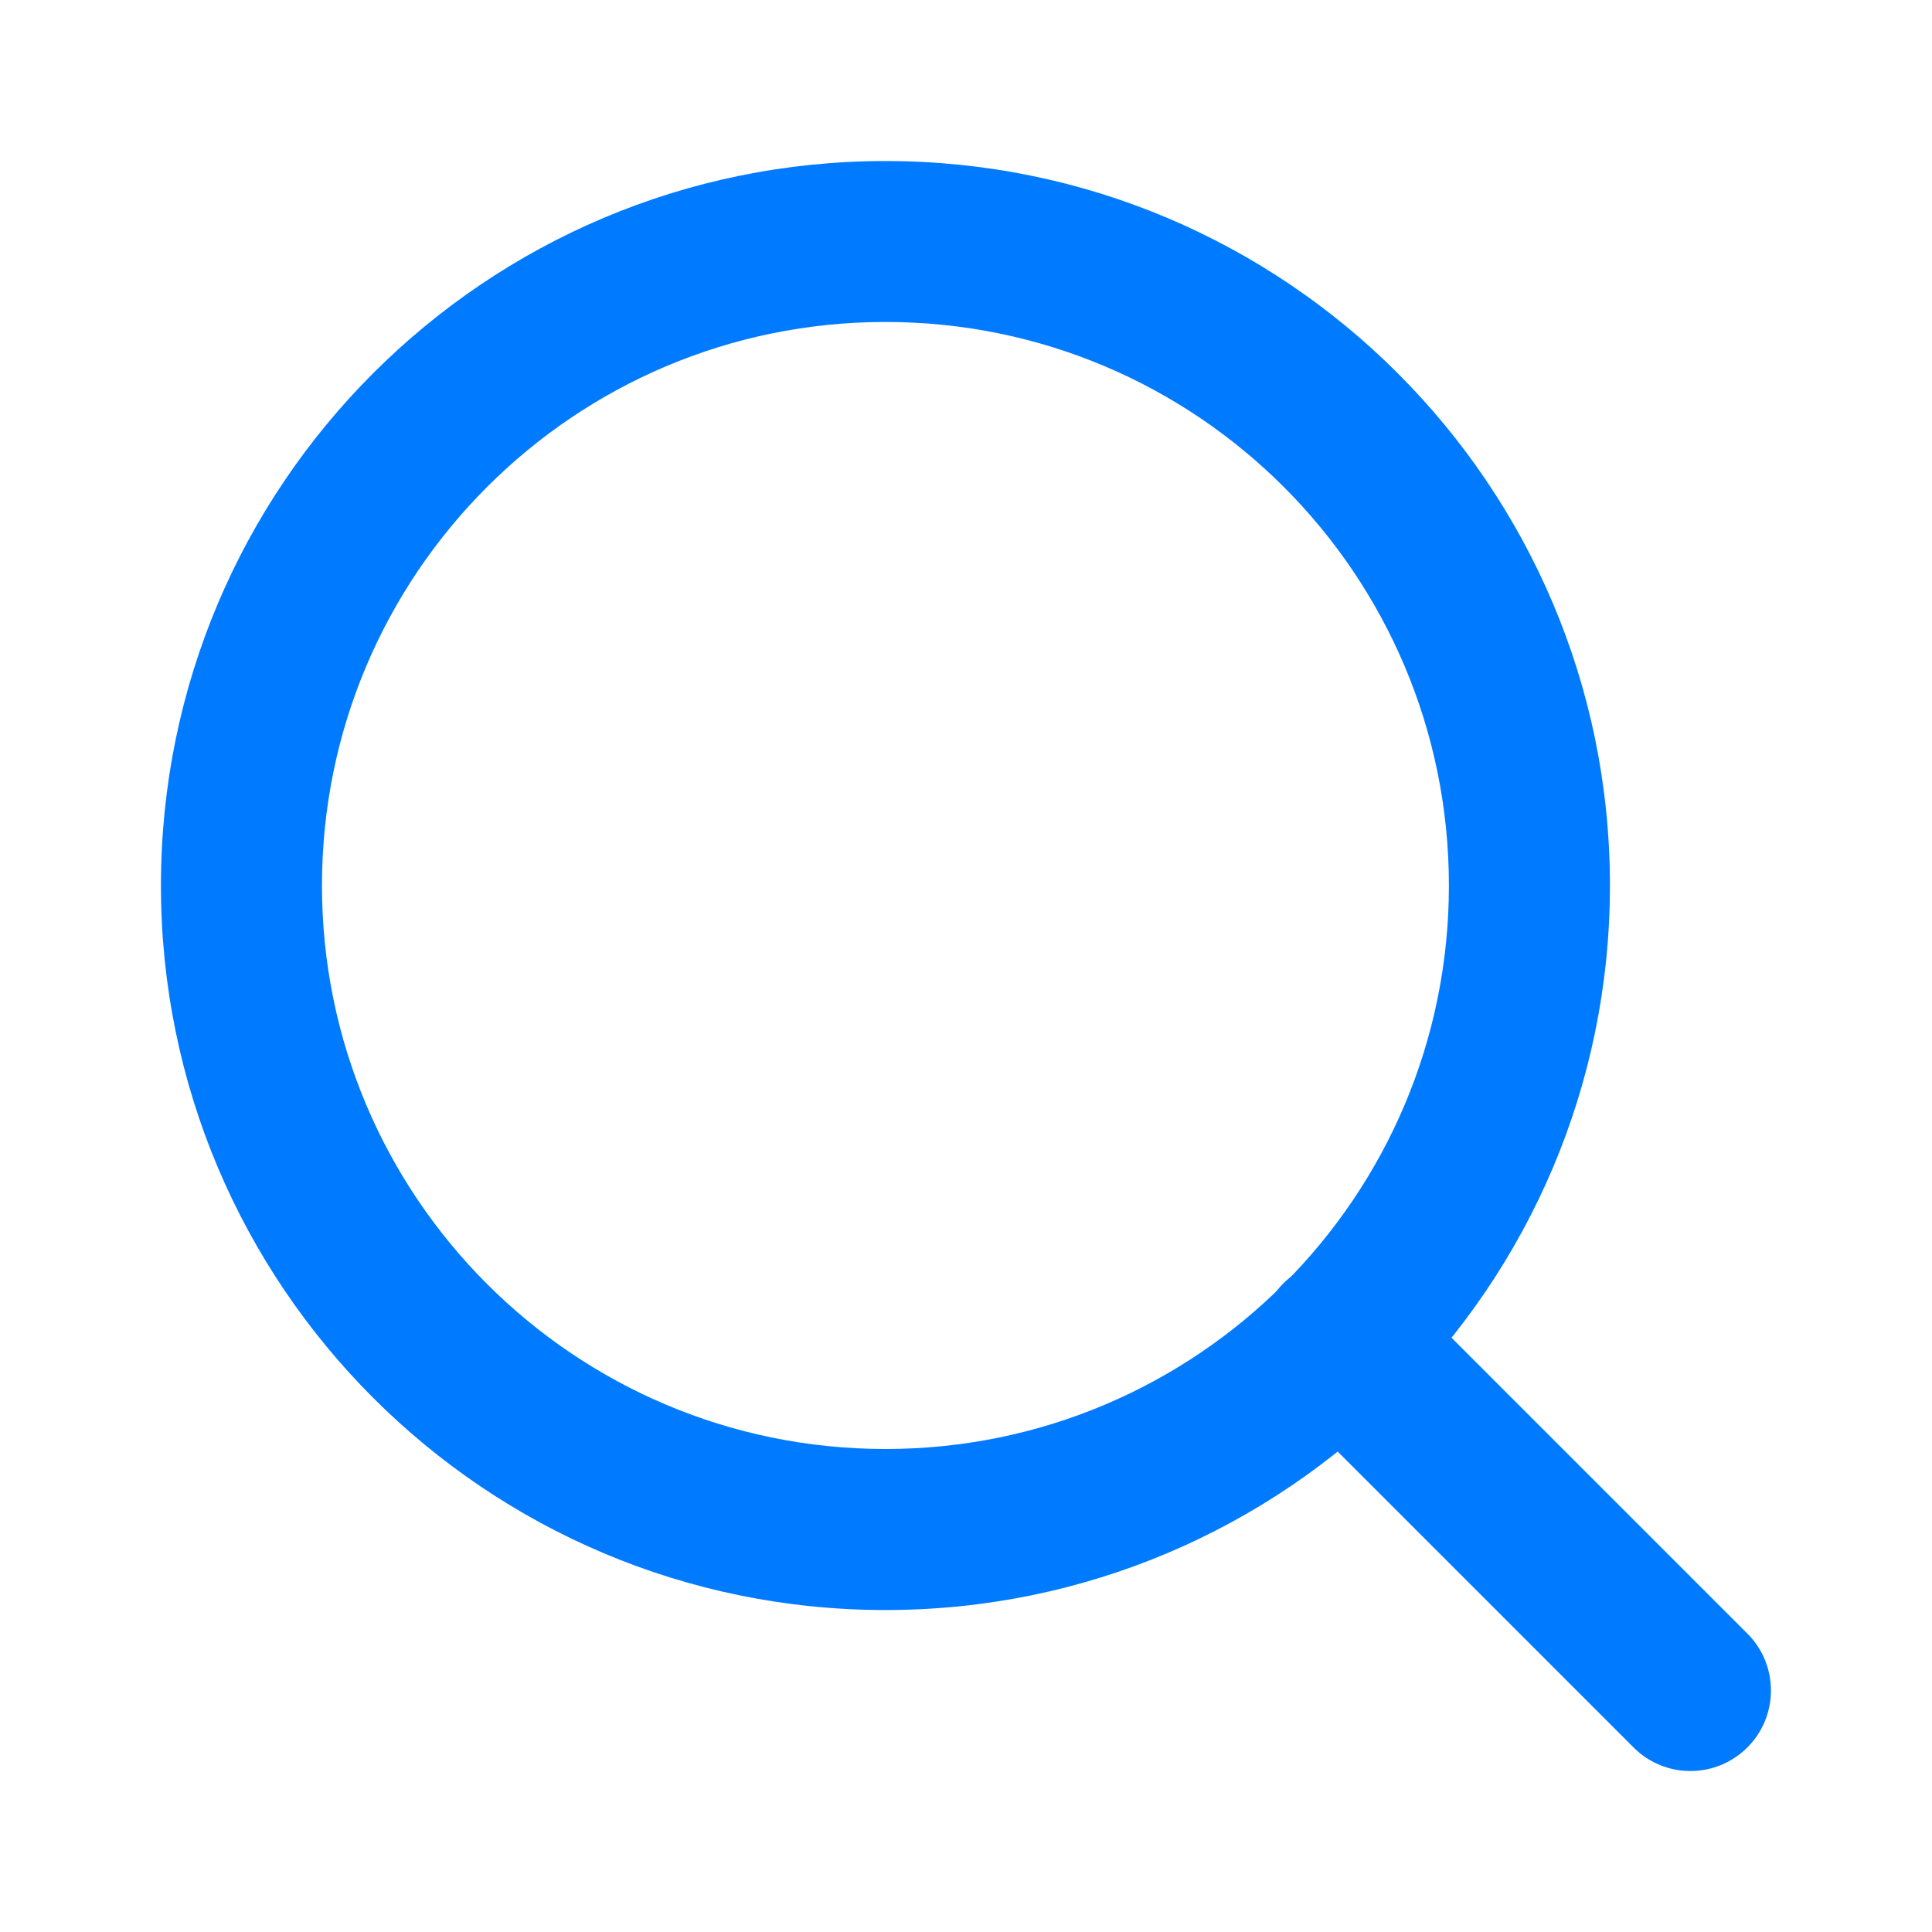
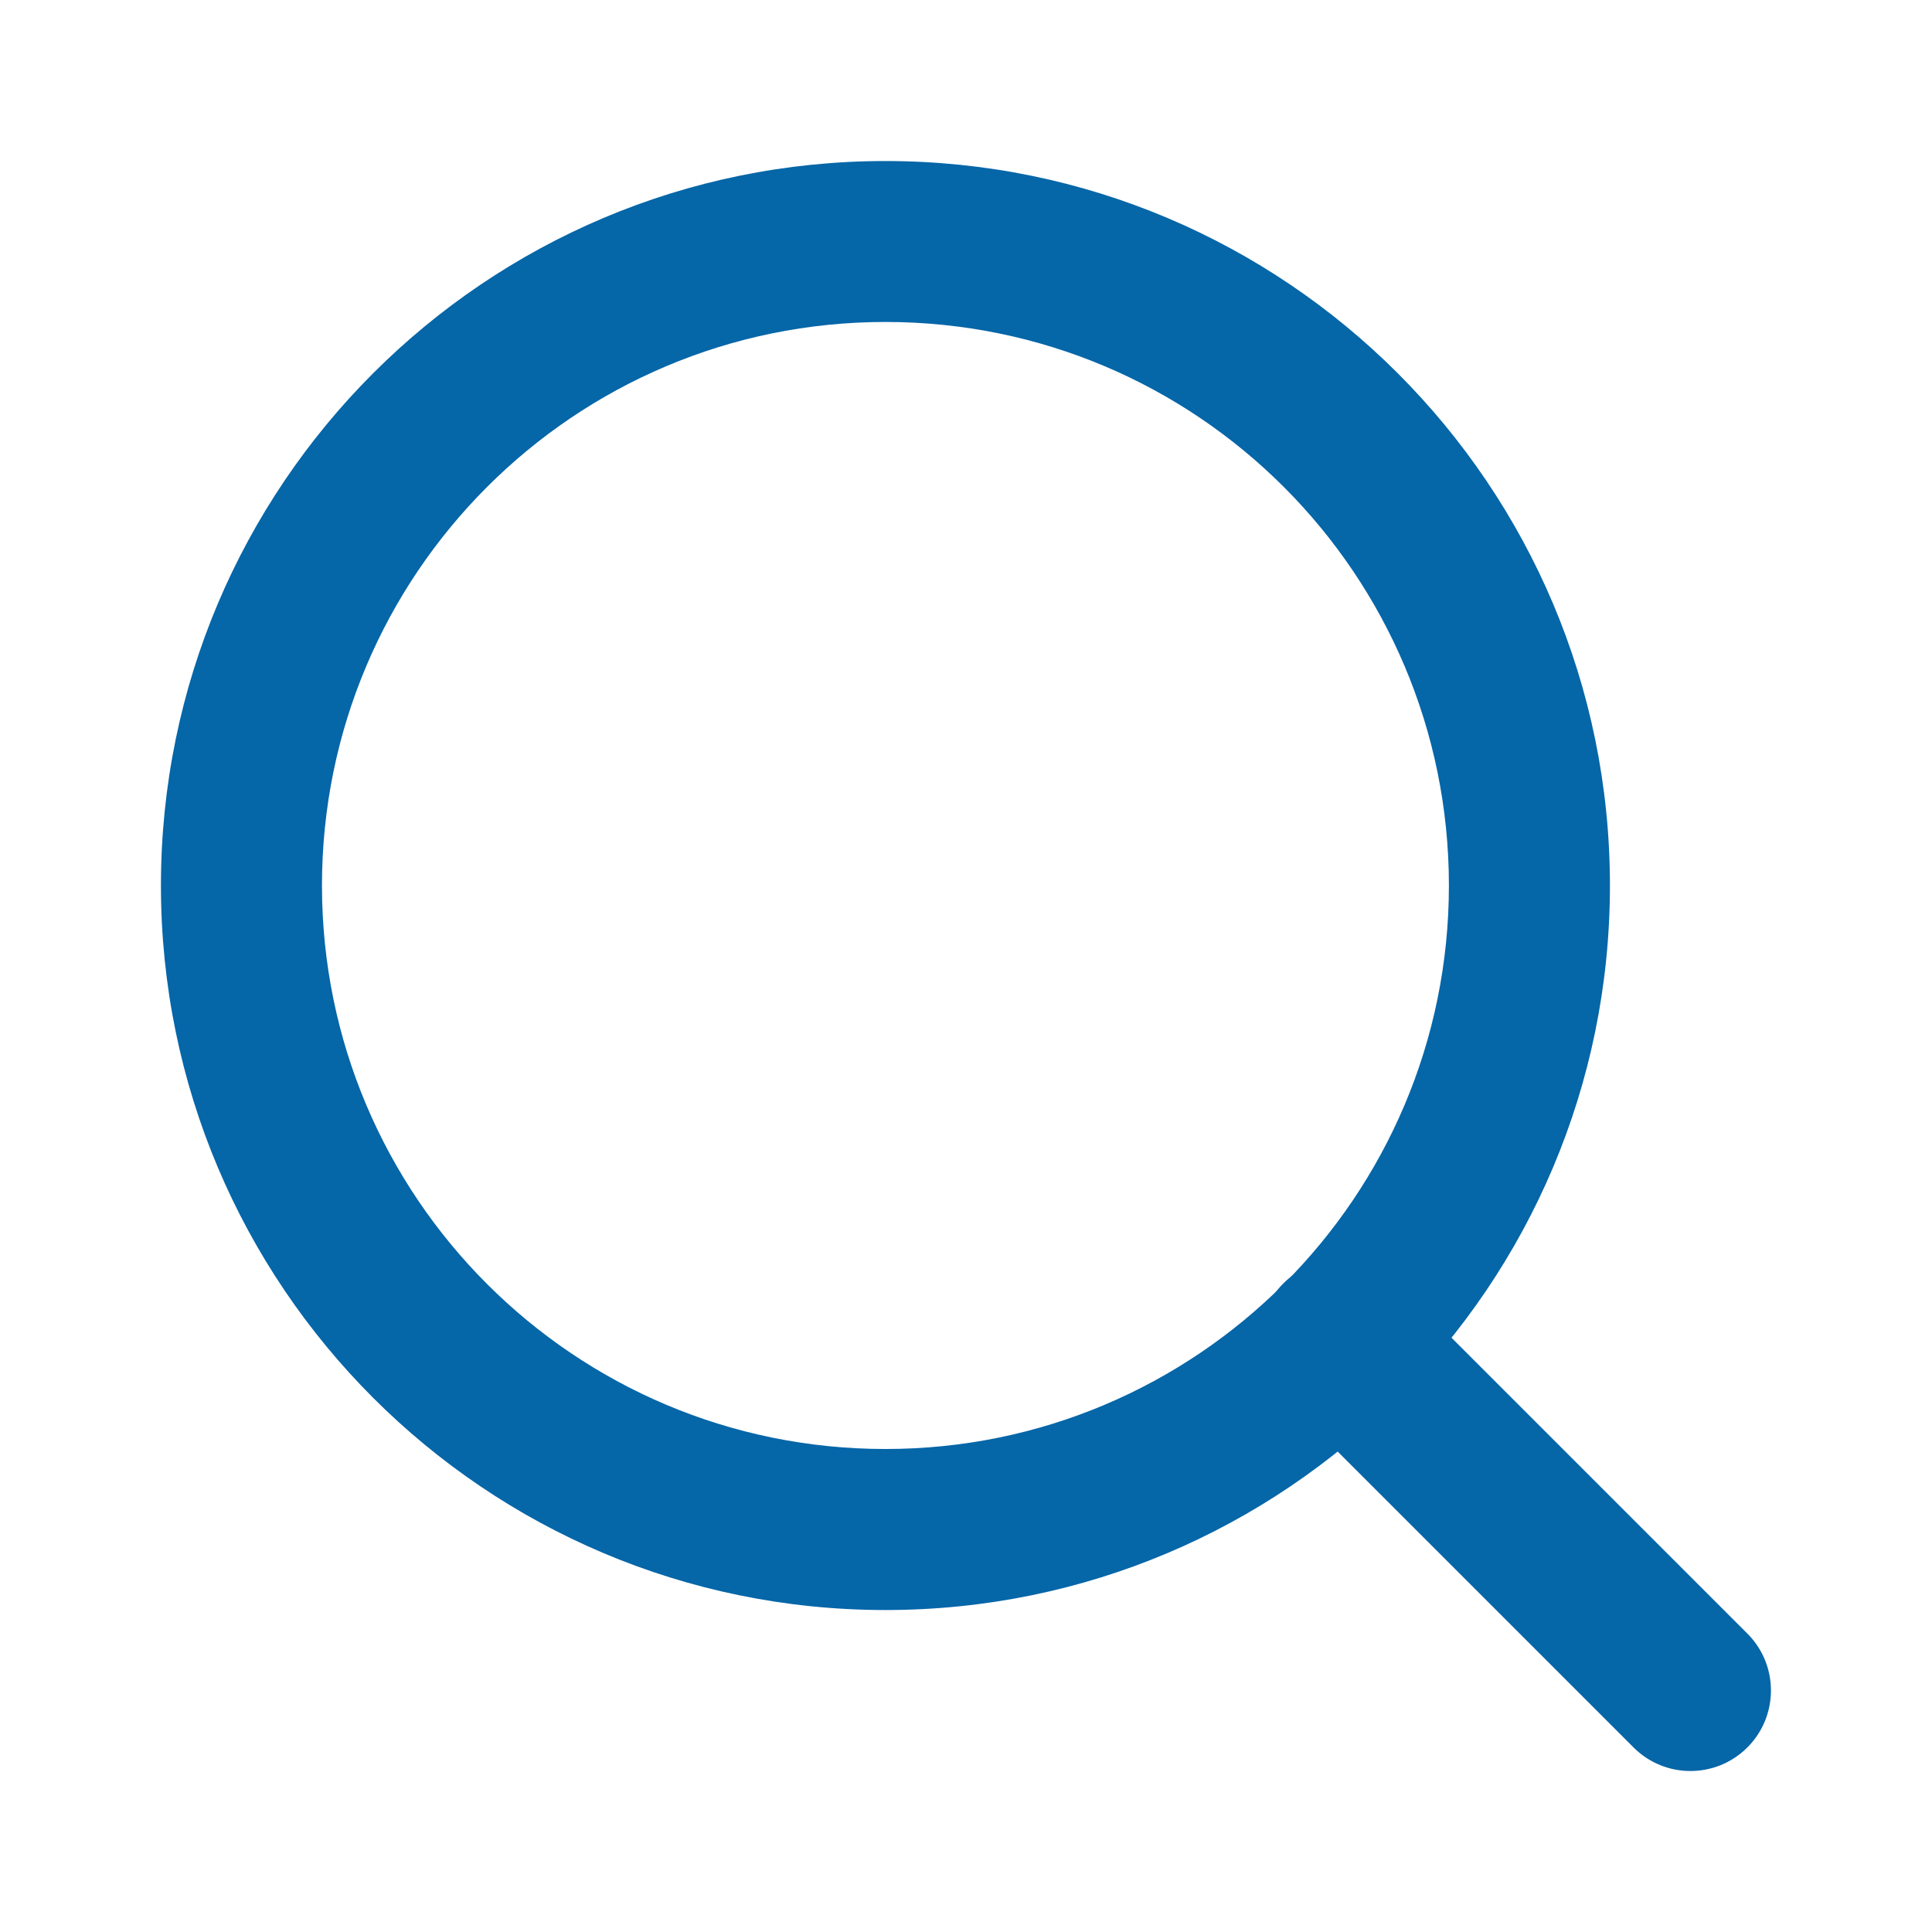
<svg xmlns="http://www.w3.org/2000/svg" width="20" height="20" viewBox="0 0 20 20" fill="none">
-   <path fill-rule="evenodd" clip-rule="evenodd" d="M9.166 3.333C5.944 3.333 3.333 5.945 3.333 9.167C3.333 12.388 5.944 15 9.166 15C12.388 15 14.999 12.388 14.999 9.167C14.999 5.945 12.388 3.333 9.166 3.333ZM1.666 9.167C1.666 5.025 5.024 1.667 9.166 1.667C13.308 1.667 16.666 5.025 16.666 9.167C16.666 13.309 13.308 16.667 9.166 16.667C5.024 16.667 1.666 13.309 1.666 9.167Z" fill="#007BFF" />
-   <path fill-rule="evenodd" clip-rule="evenodd" d="M13.285 13.286C13.611 12.96 14.138 12.96 14.464 13.286L18.089 16.911C18.414 17.236 18.414 17.764 18.089 18.089C17.763 18.415 17.235 18.415 16.91 18.089L13.285 14.464C12.96 14.139 12.96 13.611 13.285 13.286Z" fill="#007BFF" />
+   <path fill-rule="evenodd" clip-rule="evenodd" d="M9.166 3.333C5.944 3.333 3.333 5.945 3.333 9.167C3.333 12.388 5.944 15 9.166 15C12.388 15 14.999 12.388 14.999 9.167C14.999 5.945 12.388 3.333 9.166 3.333ZM1.666 9.167C1.666 5.025 5.024 1.667 9.166 1.667C13.308 1.667 16.666 5.025 16.666 9.167C16.666 13.309 13.308 16.667 9.166 16.667C5.024 16.667 1.666 13.309 1.666 9.167Z" fill="#0566A8" />
+   <path fill-rule="evenodd" clip-rule="evenodd" d="M13.285 13.286C13.611 12.96 14.138 12.96 14.464 13.286L18.089 16.911C18.414 17.236 18.414 17.764 18.089 18.089C17.763 18.415 17.235 18.415 16.91 18.089L13.285 14.464C12.96 14.139 12.96 13.611 13.285 13.286Z" fill="#0566A8" />
</svg>
